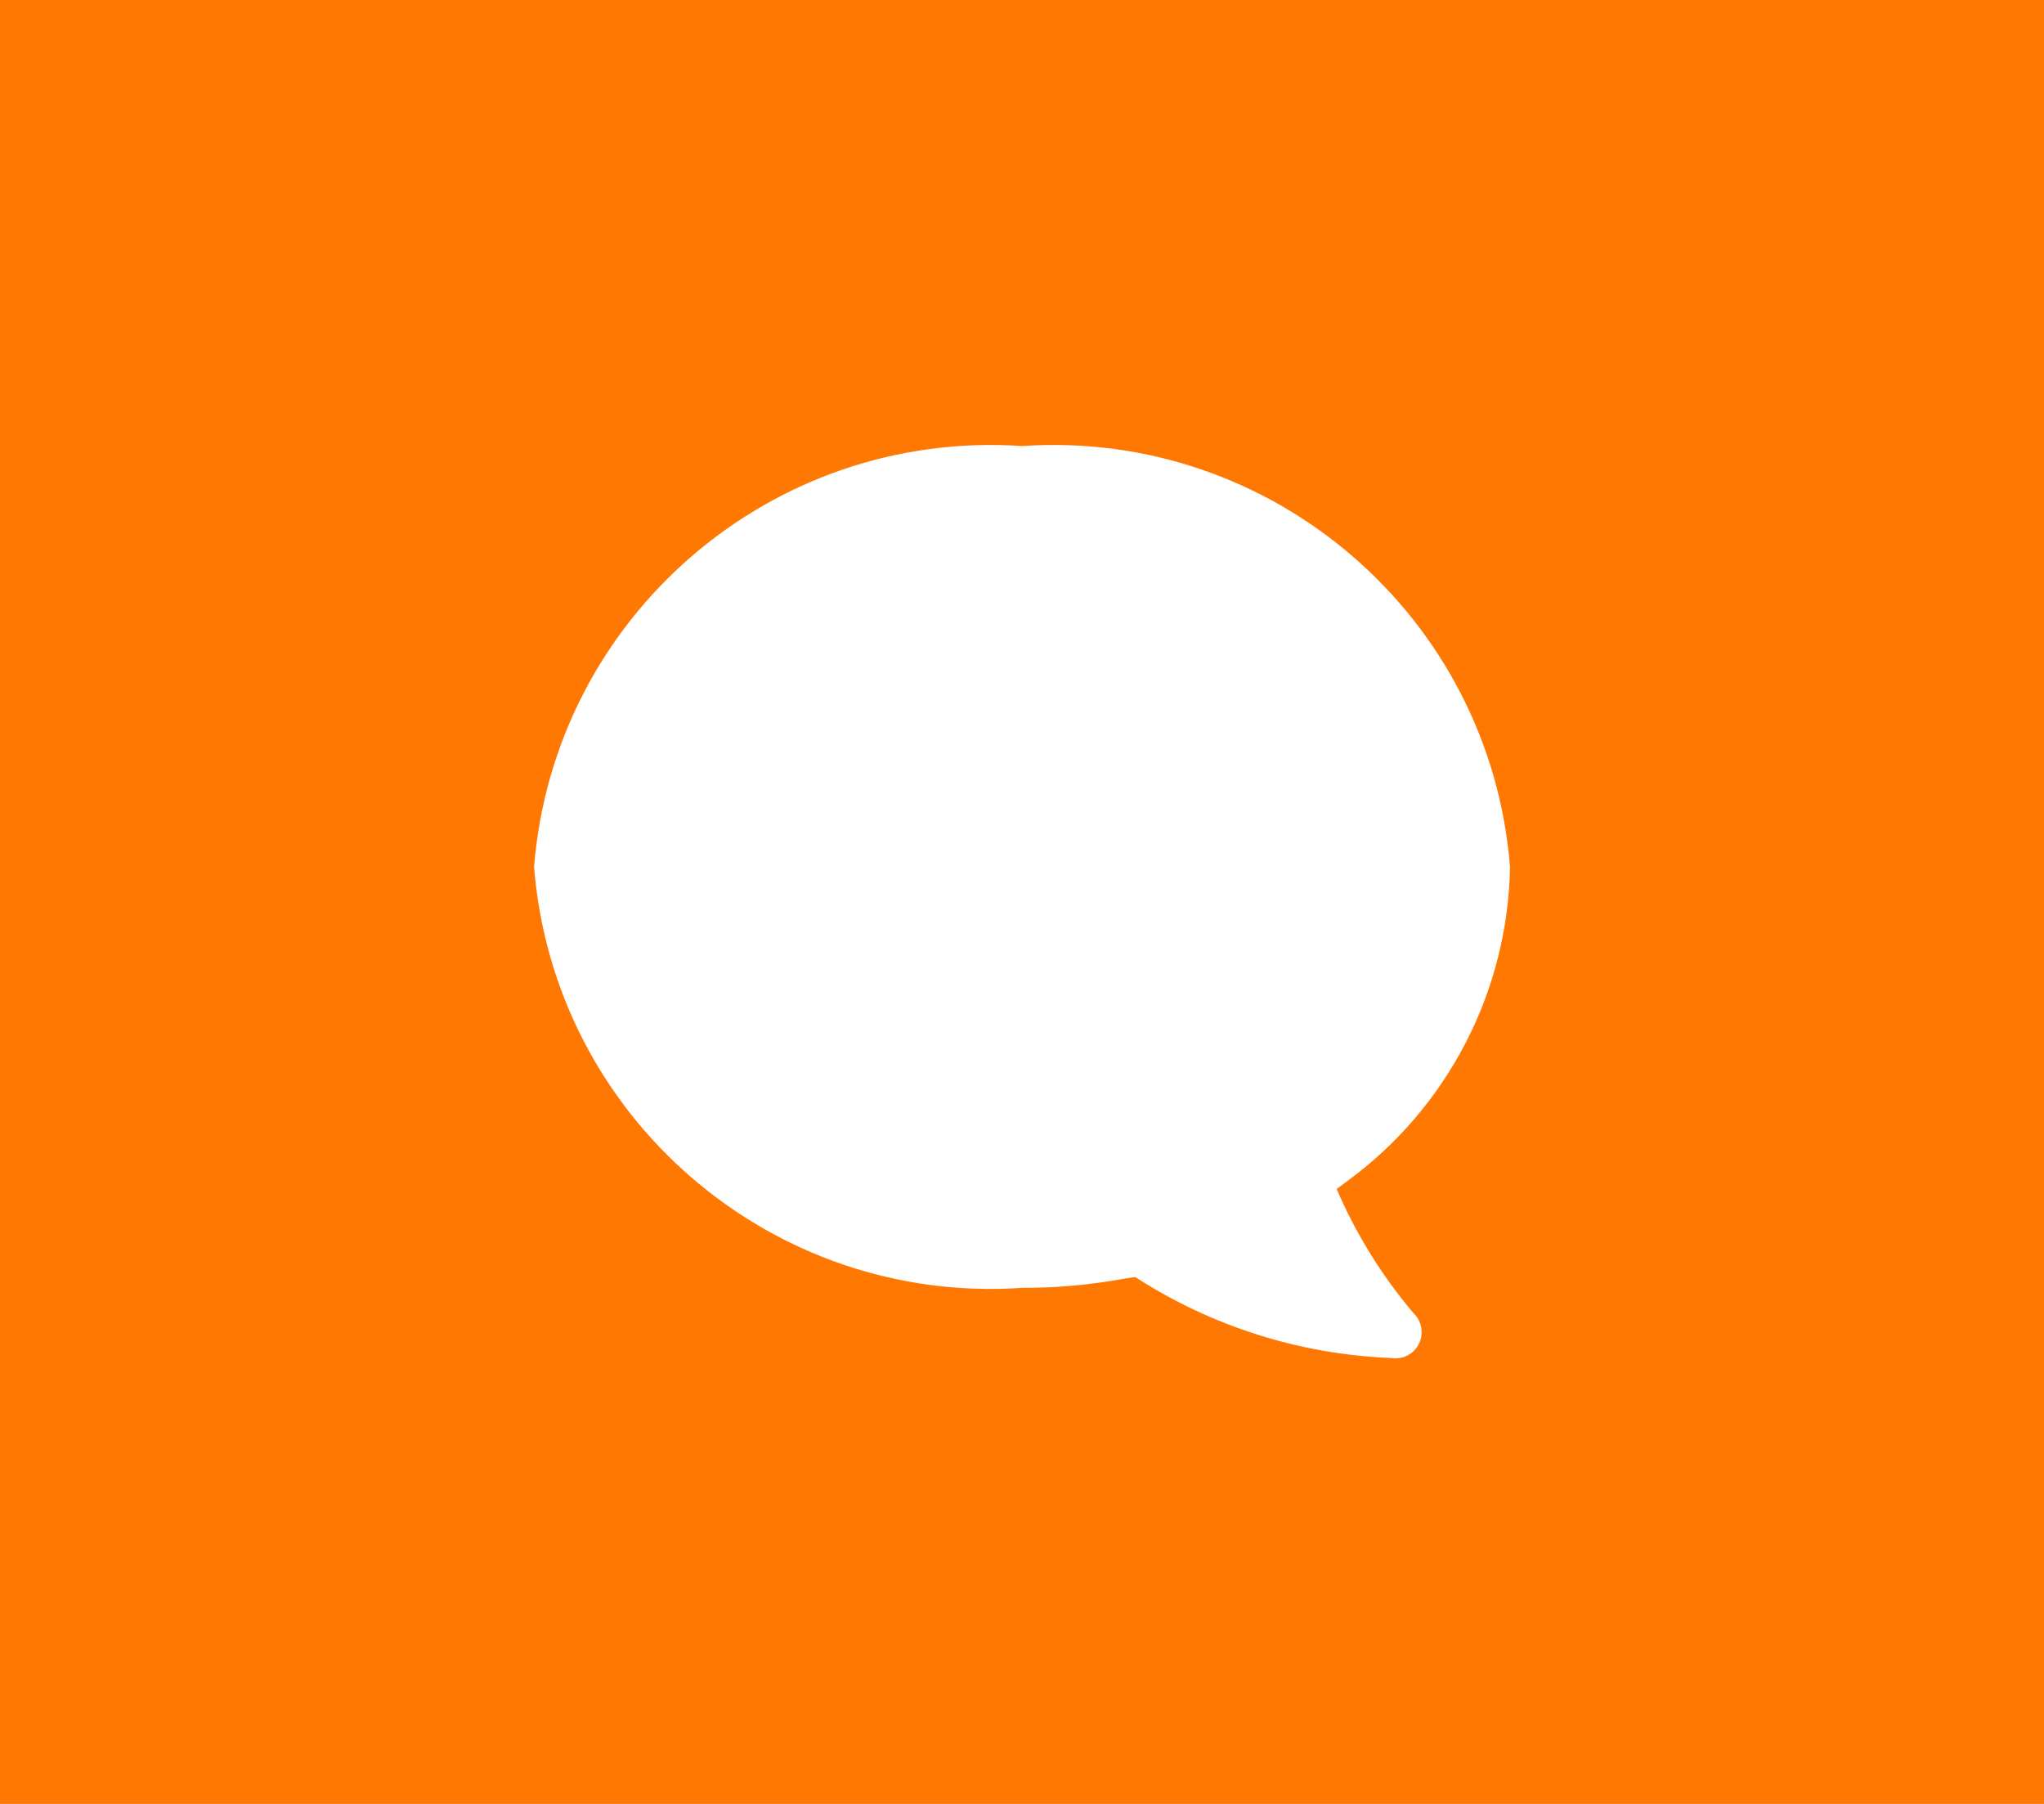
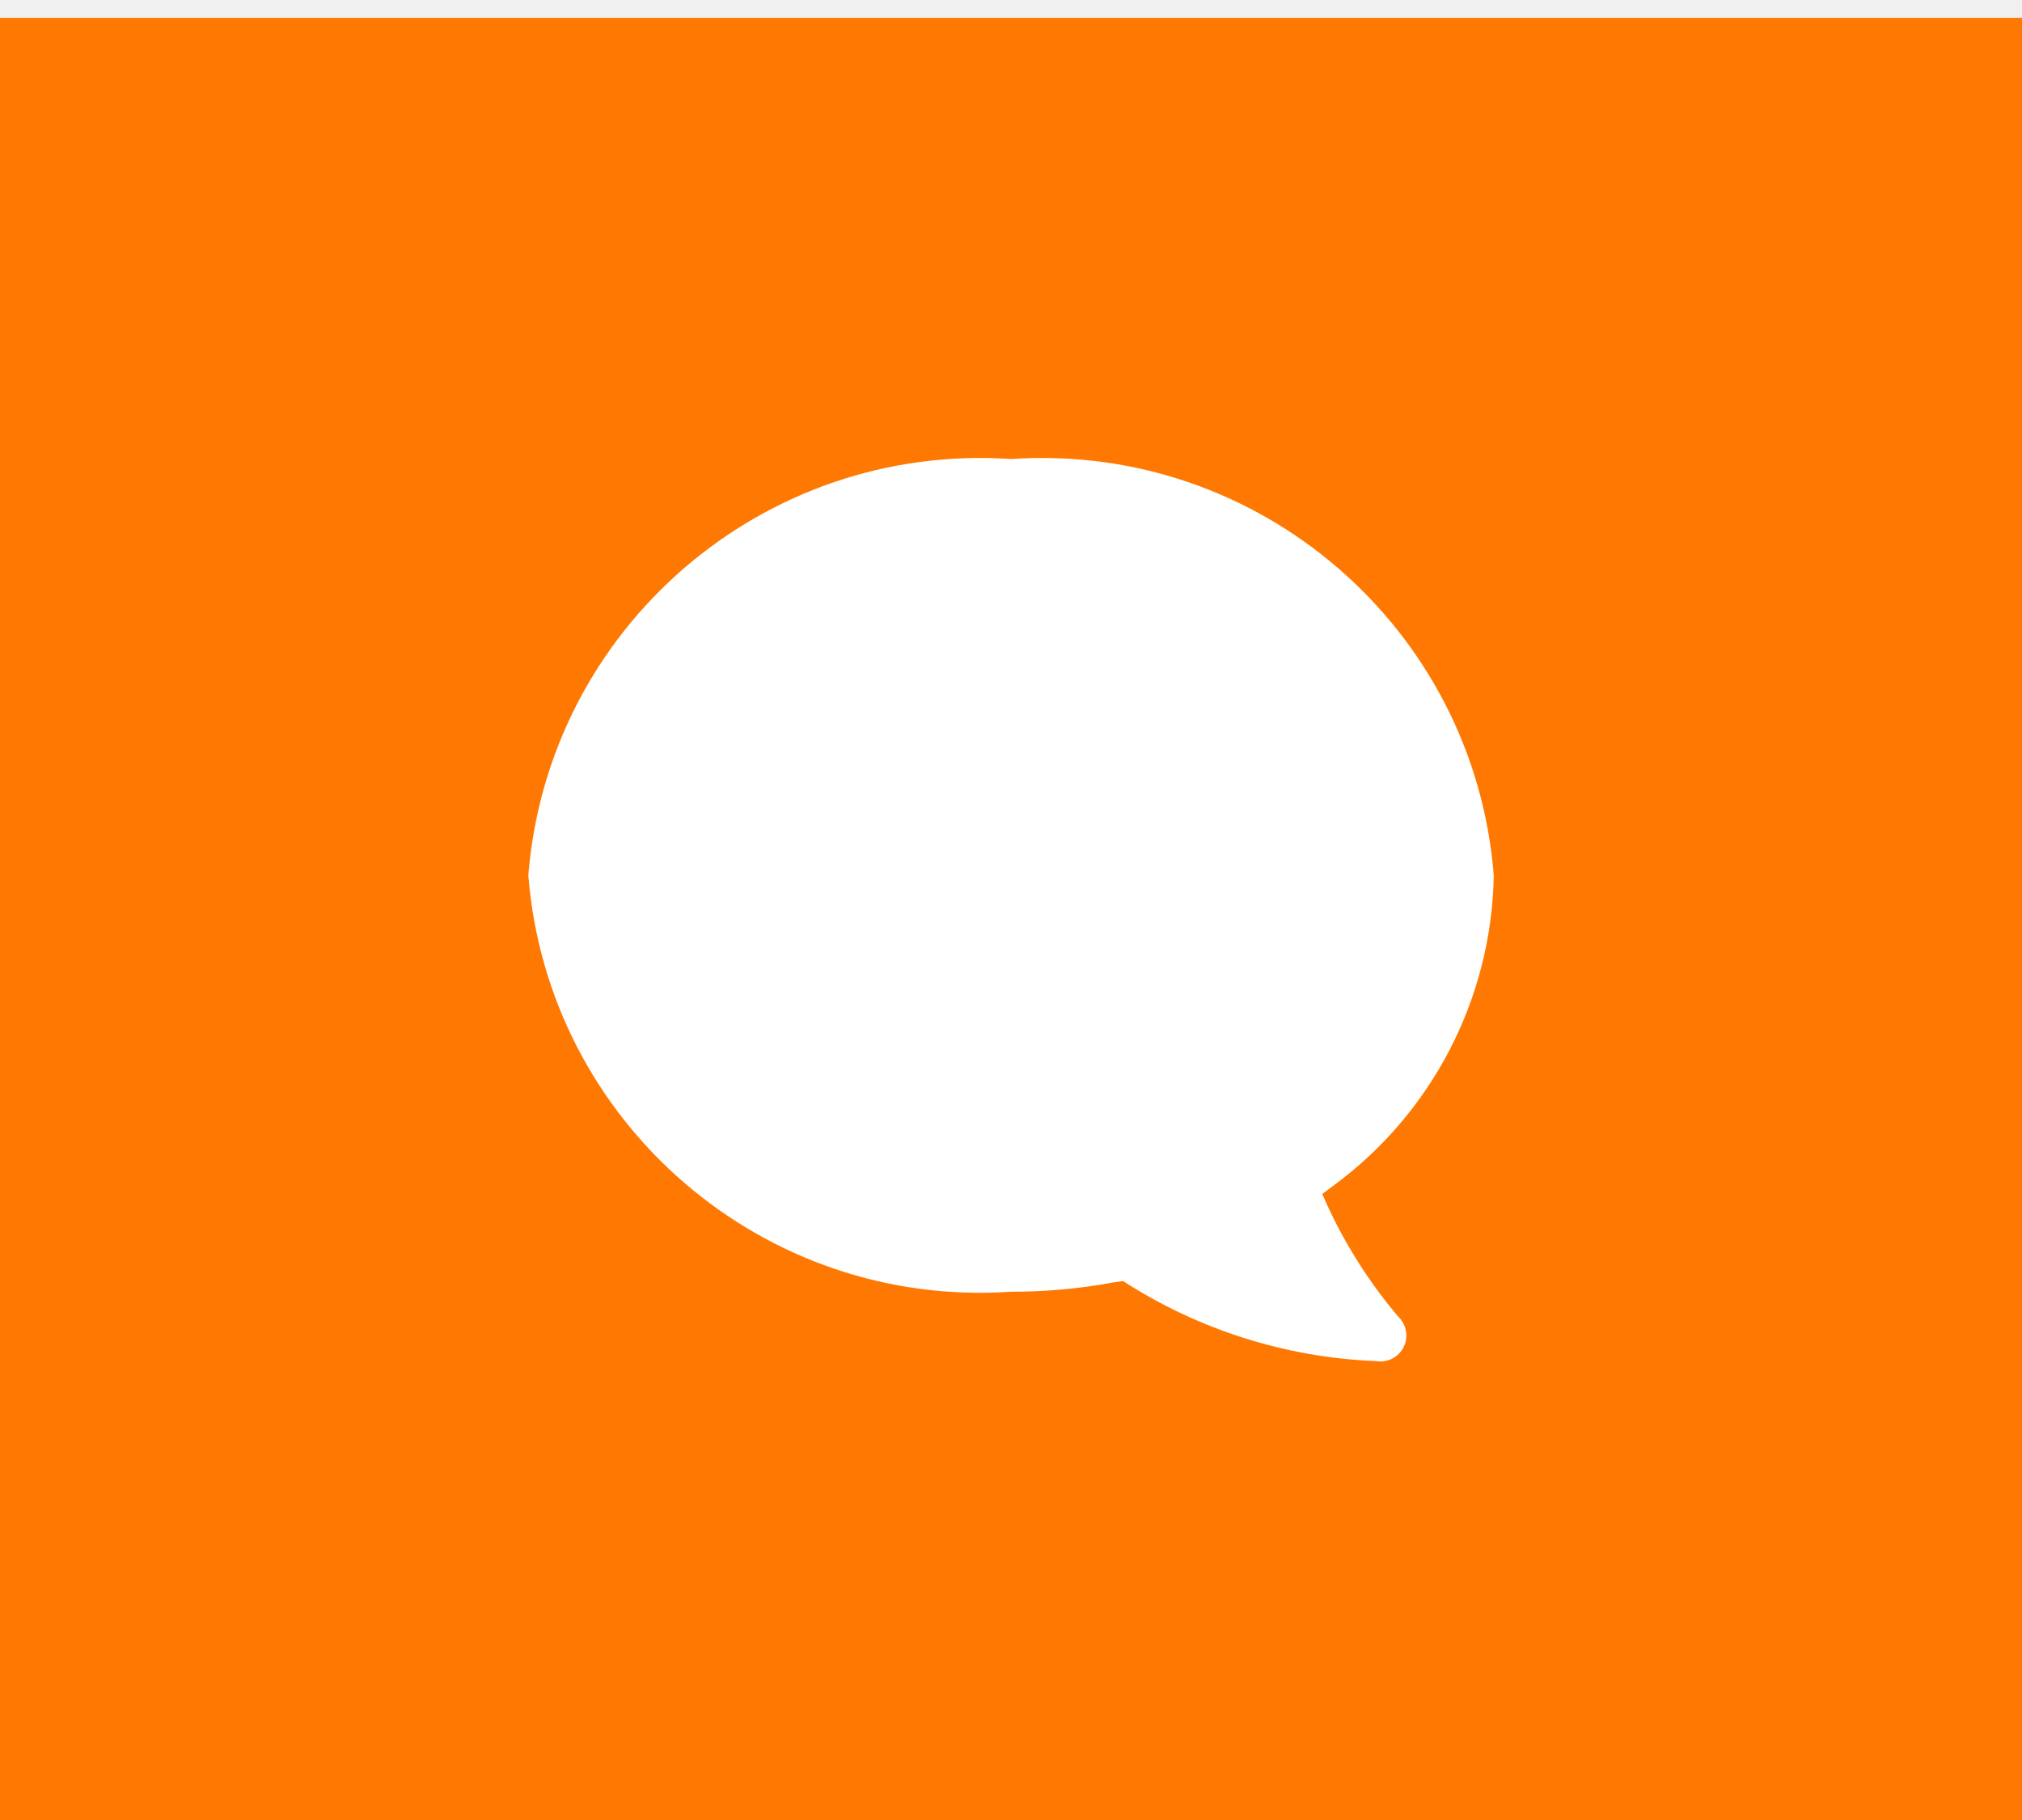
- <svg xmlns="http://www.w3.org/2000/svg" width="17" height="15" viewBox="0 0 17 15">
+ <svg xmlns="http://www.w3.org/2000/svg" width="20" height="18" viewBox="0 0 17 15">
  <g id="그룹_702" data-name="그룹 702" transform="translate(-5679.813 432)">
-     <rect id="사각형_4860" data-name="사각형 4860" width="17" height="15" transform="translate(5679.813 -432)" fill="#ff7902" />
+     <rect id="사각형_4860" data-name="사각형 4860" width="20" height="18" transform="translate(5679.813 -432)" fill="#ff7902" />
    <path id="Icon_simple-hipchat" data-name="Icon simple-hipchat" d="M6.675,7.36s.035-.025.09-.067A3.307,3.307,0,0,0,8.117,4.682a3.811,3.811,0,0,0-4.058-3.5A3.813,3.813,0,0,0,0,4.682a3.812,3.812,0,0,0,4.058,3.5,4.654,4.654,0,0,0,.854-.077L5,8.092a4.224,4.224,0,0,0,2.127.673.218.218,0,0,0,.187-.373A4.108,4.108,0,0,1,6.675,7.36Z" transform="translate(5684.255 -429.473)" fill="#fff" />
  </g>
</svg>
